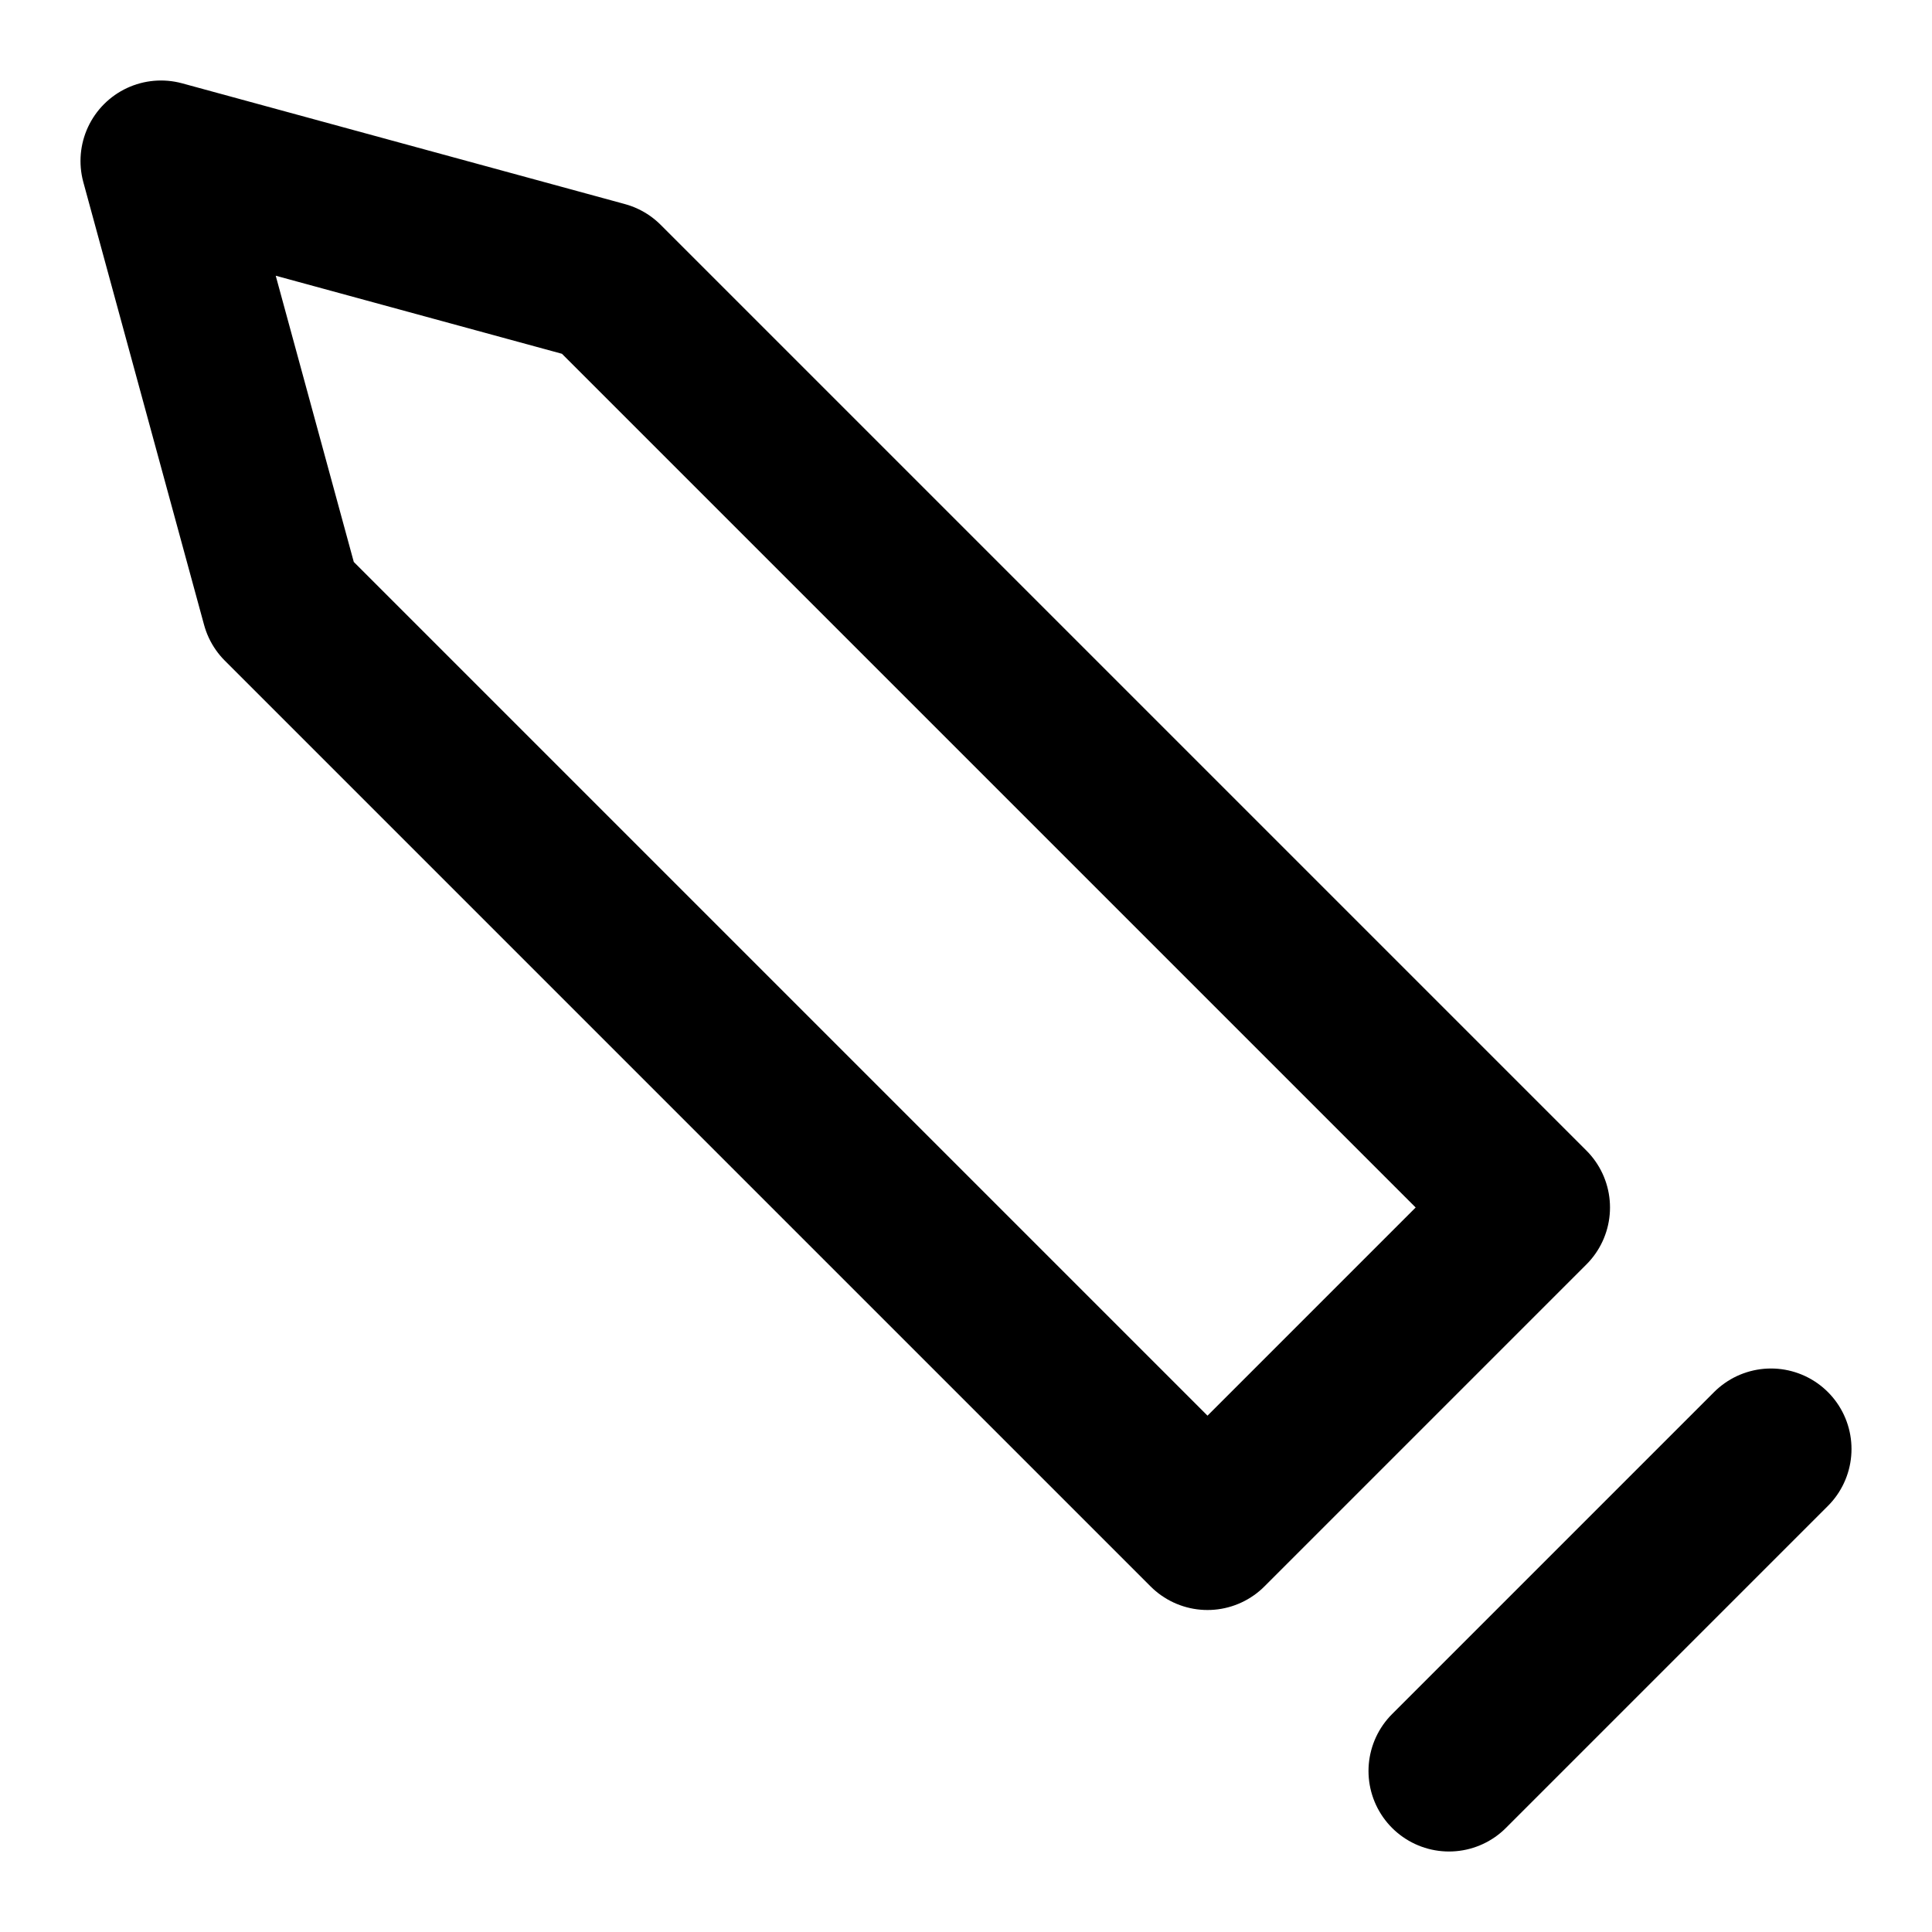
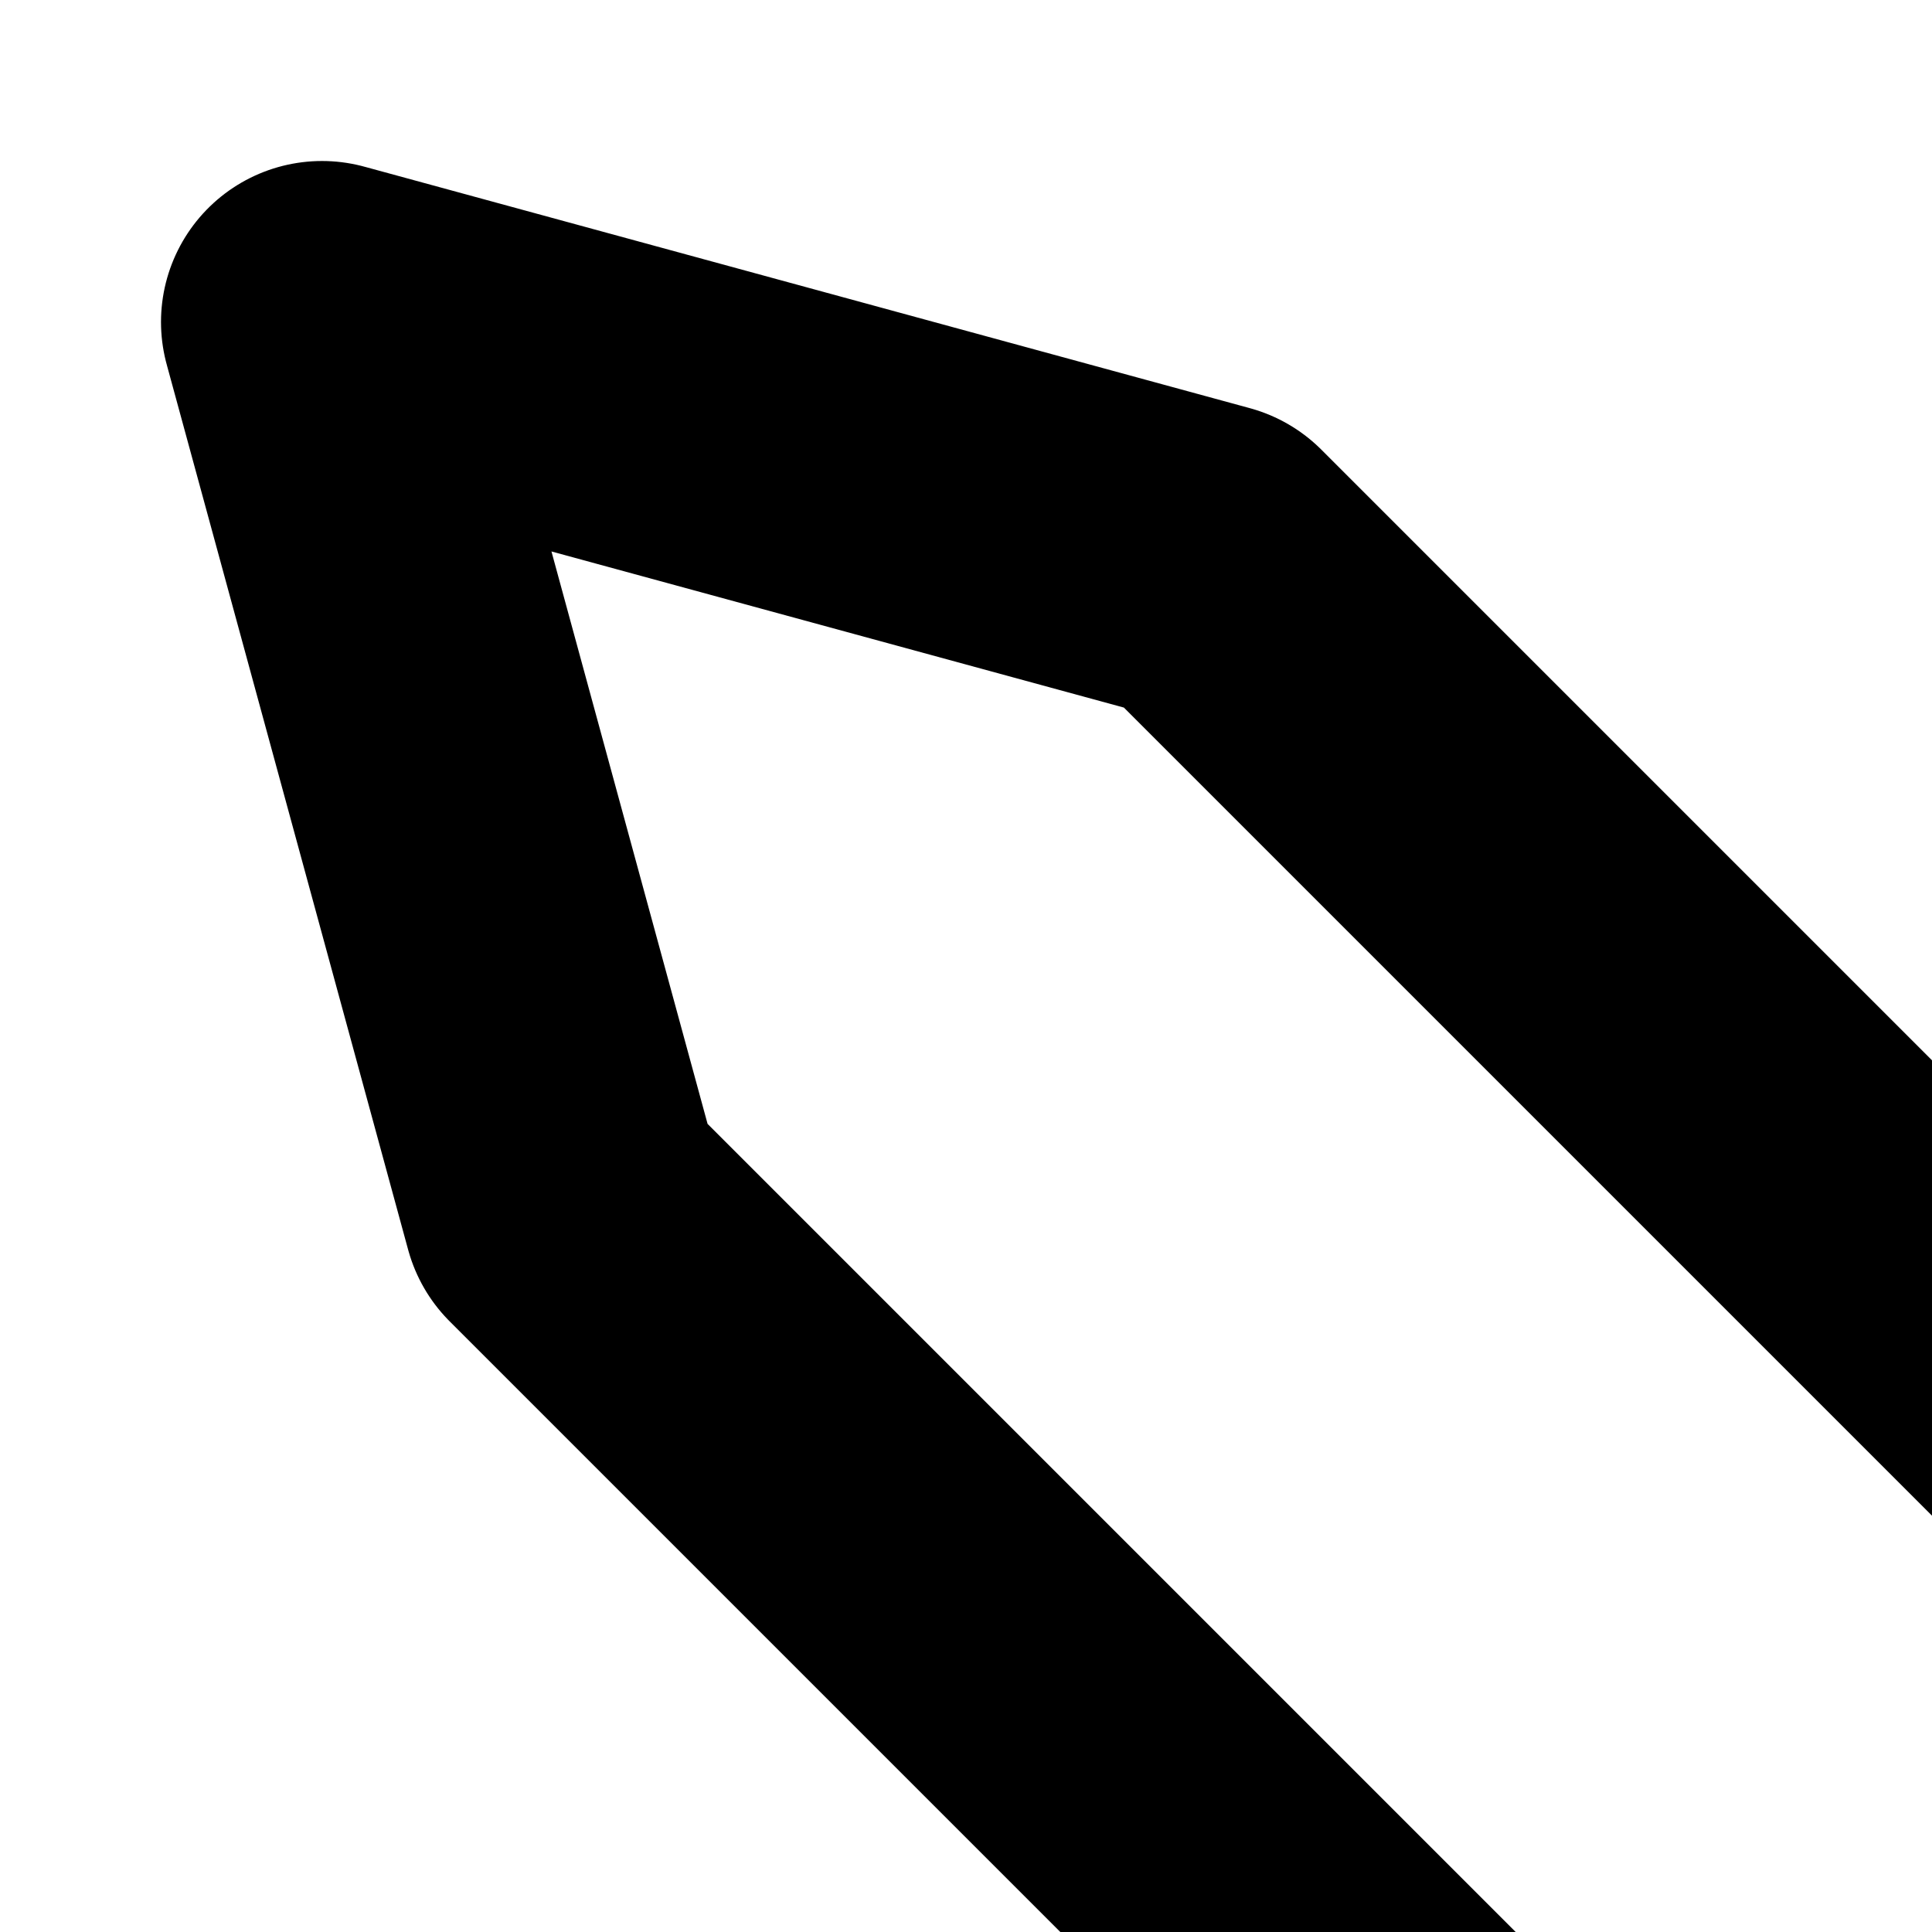
- <svg xmlns="http://www.w3.org/2000/svg" version="1.1" id="Layer_1" x="0px" y="0px" viewBox="0 0 24 24" style="enable-background:new 0 0 24 24;" xml:space="preserve">
+ <svg xmlns="http://www.w3.org/2000/svg" version="1.1" id="Layer_1" x="0px" y="0px" viewBox="0 0 12 12" style="enable-background:new 0 0 12 12;" xml:space="preserve">
  <style type="text/css">
	.st0{fill:none;stroke:#000000;stroke-width:2;stroke-linecap:round;stroke-linejoin:round;}
</style>
  <line class="st0" x1="22" y1="18" x2="18" y2="22" />
  <path class="st0" d="M3.5,7.5L15,19l4-4L7.5,3.5L2,2L3.5,7.5z" />
</svg>
